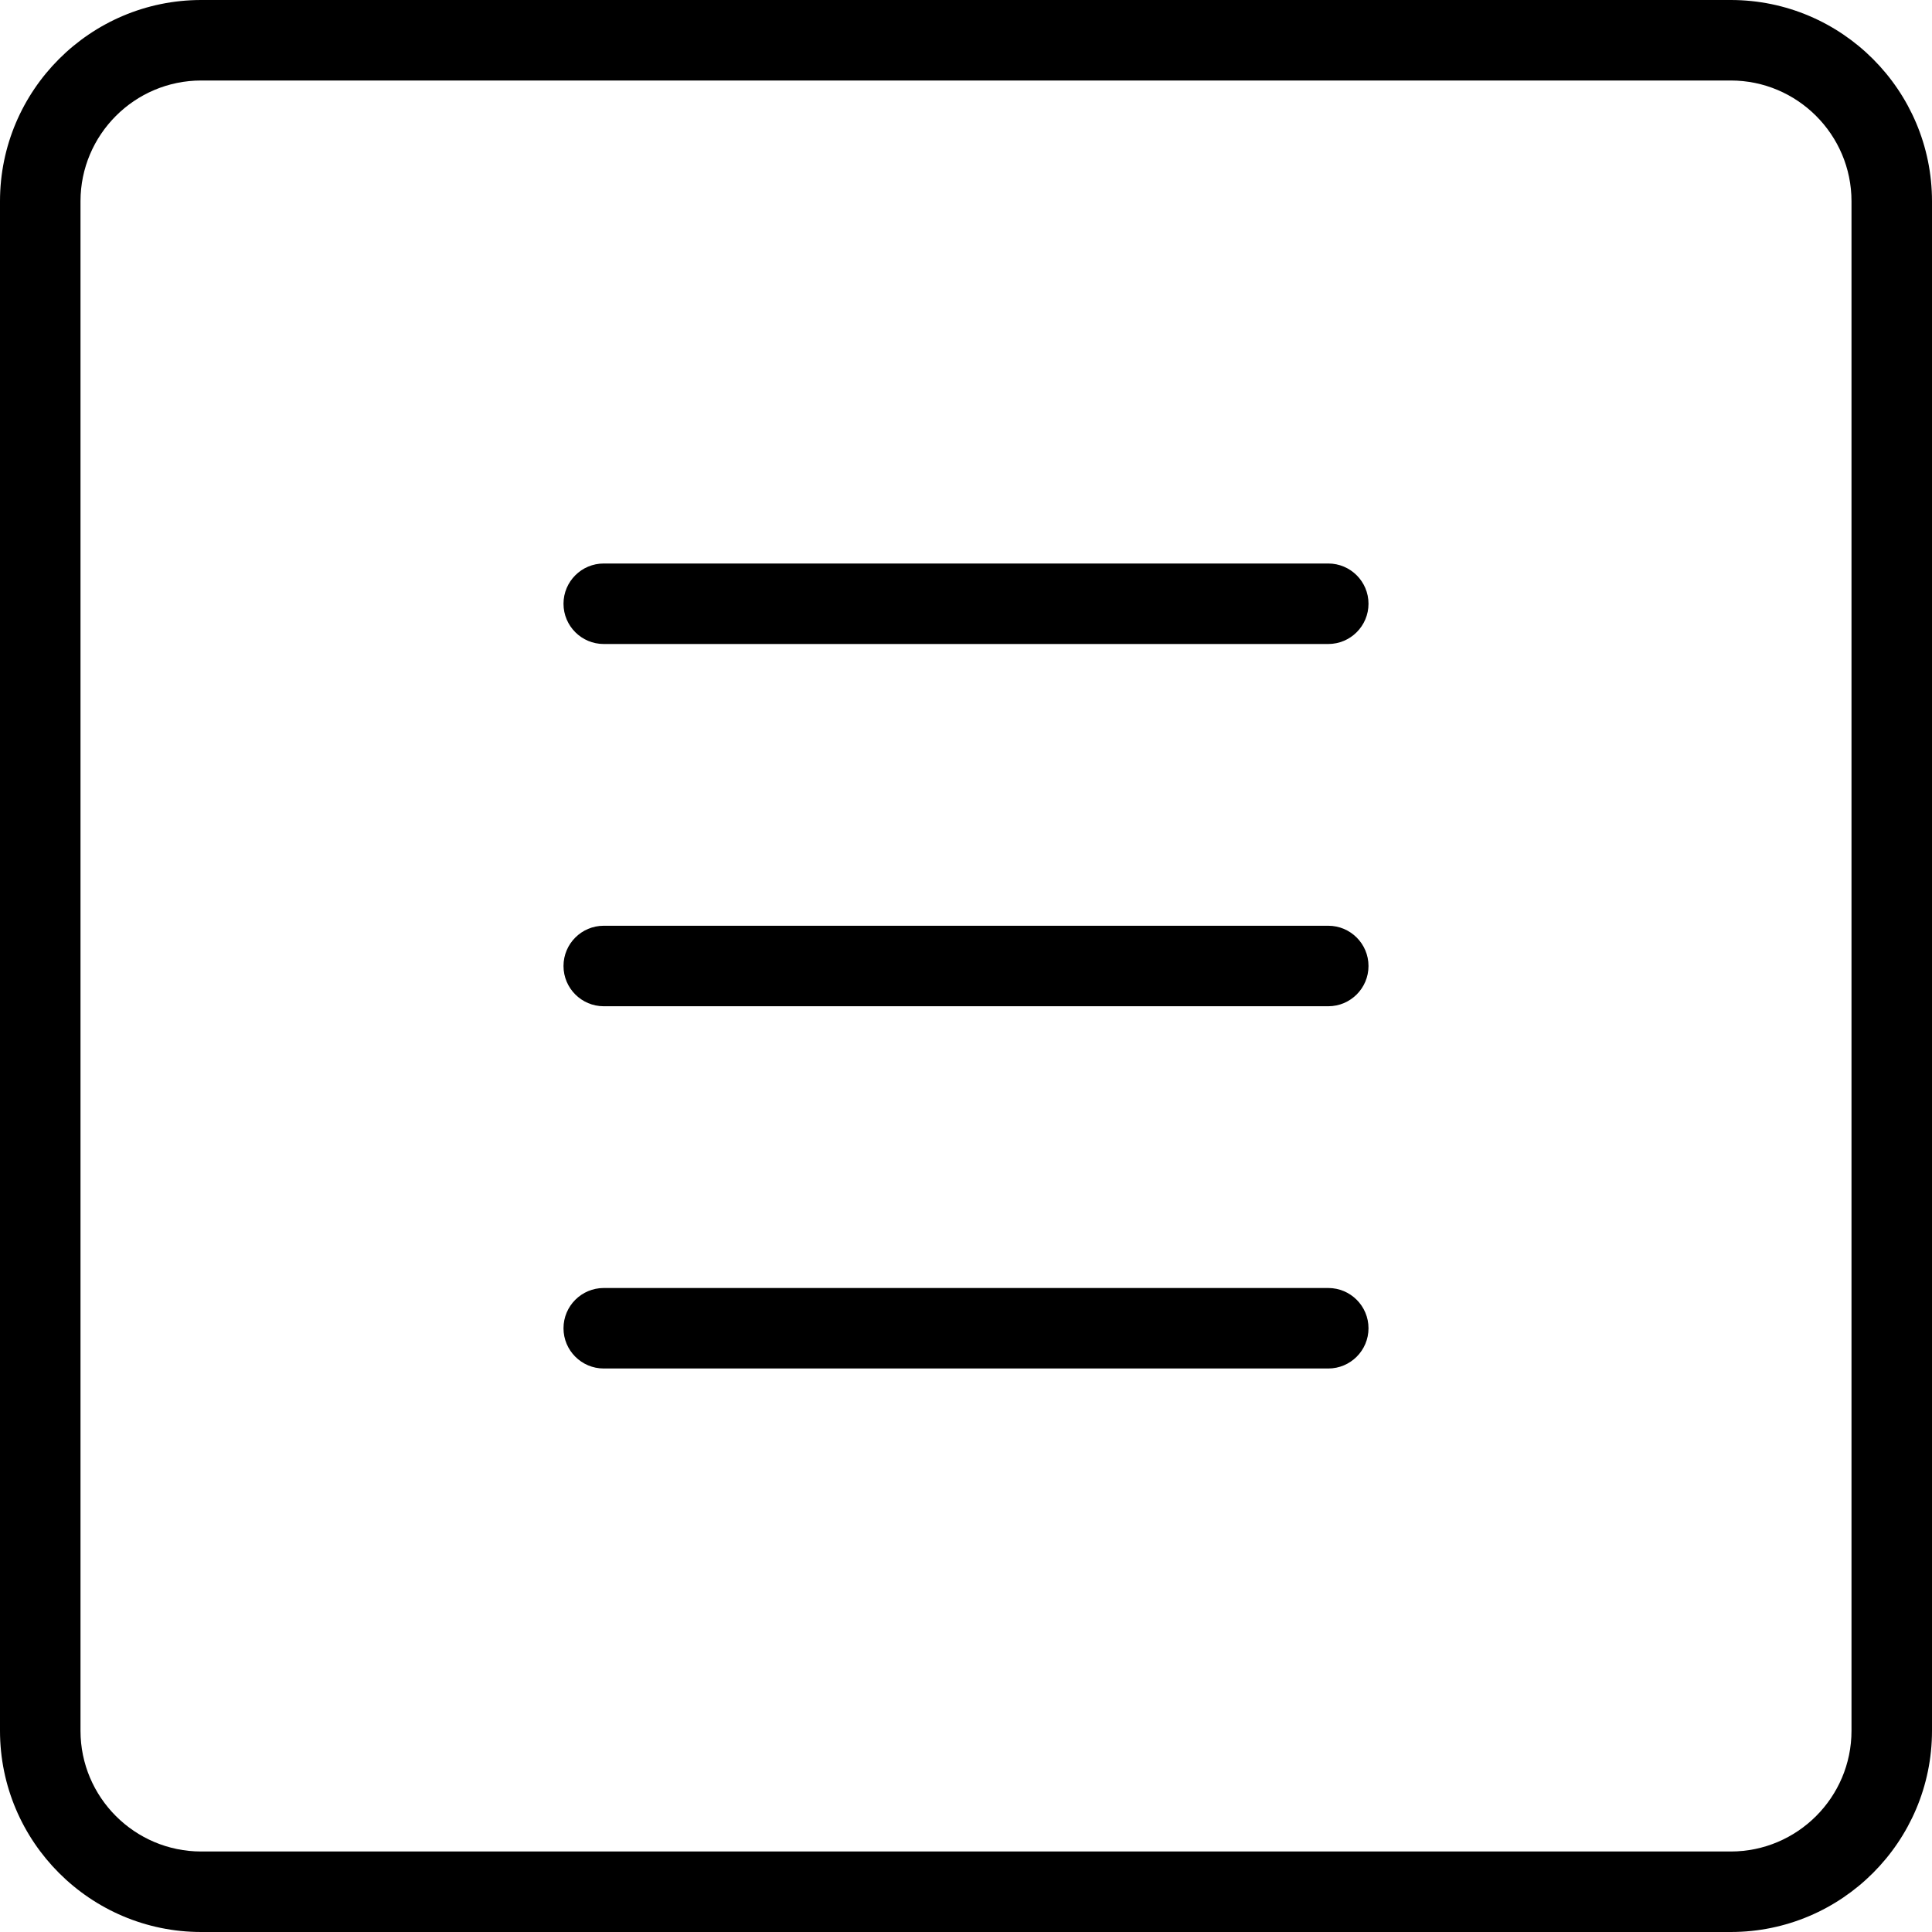
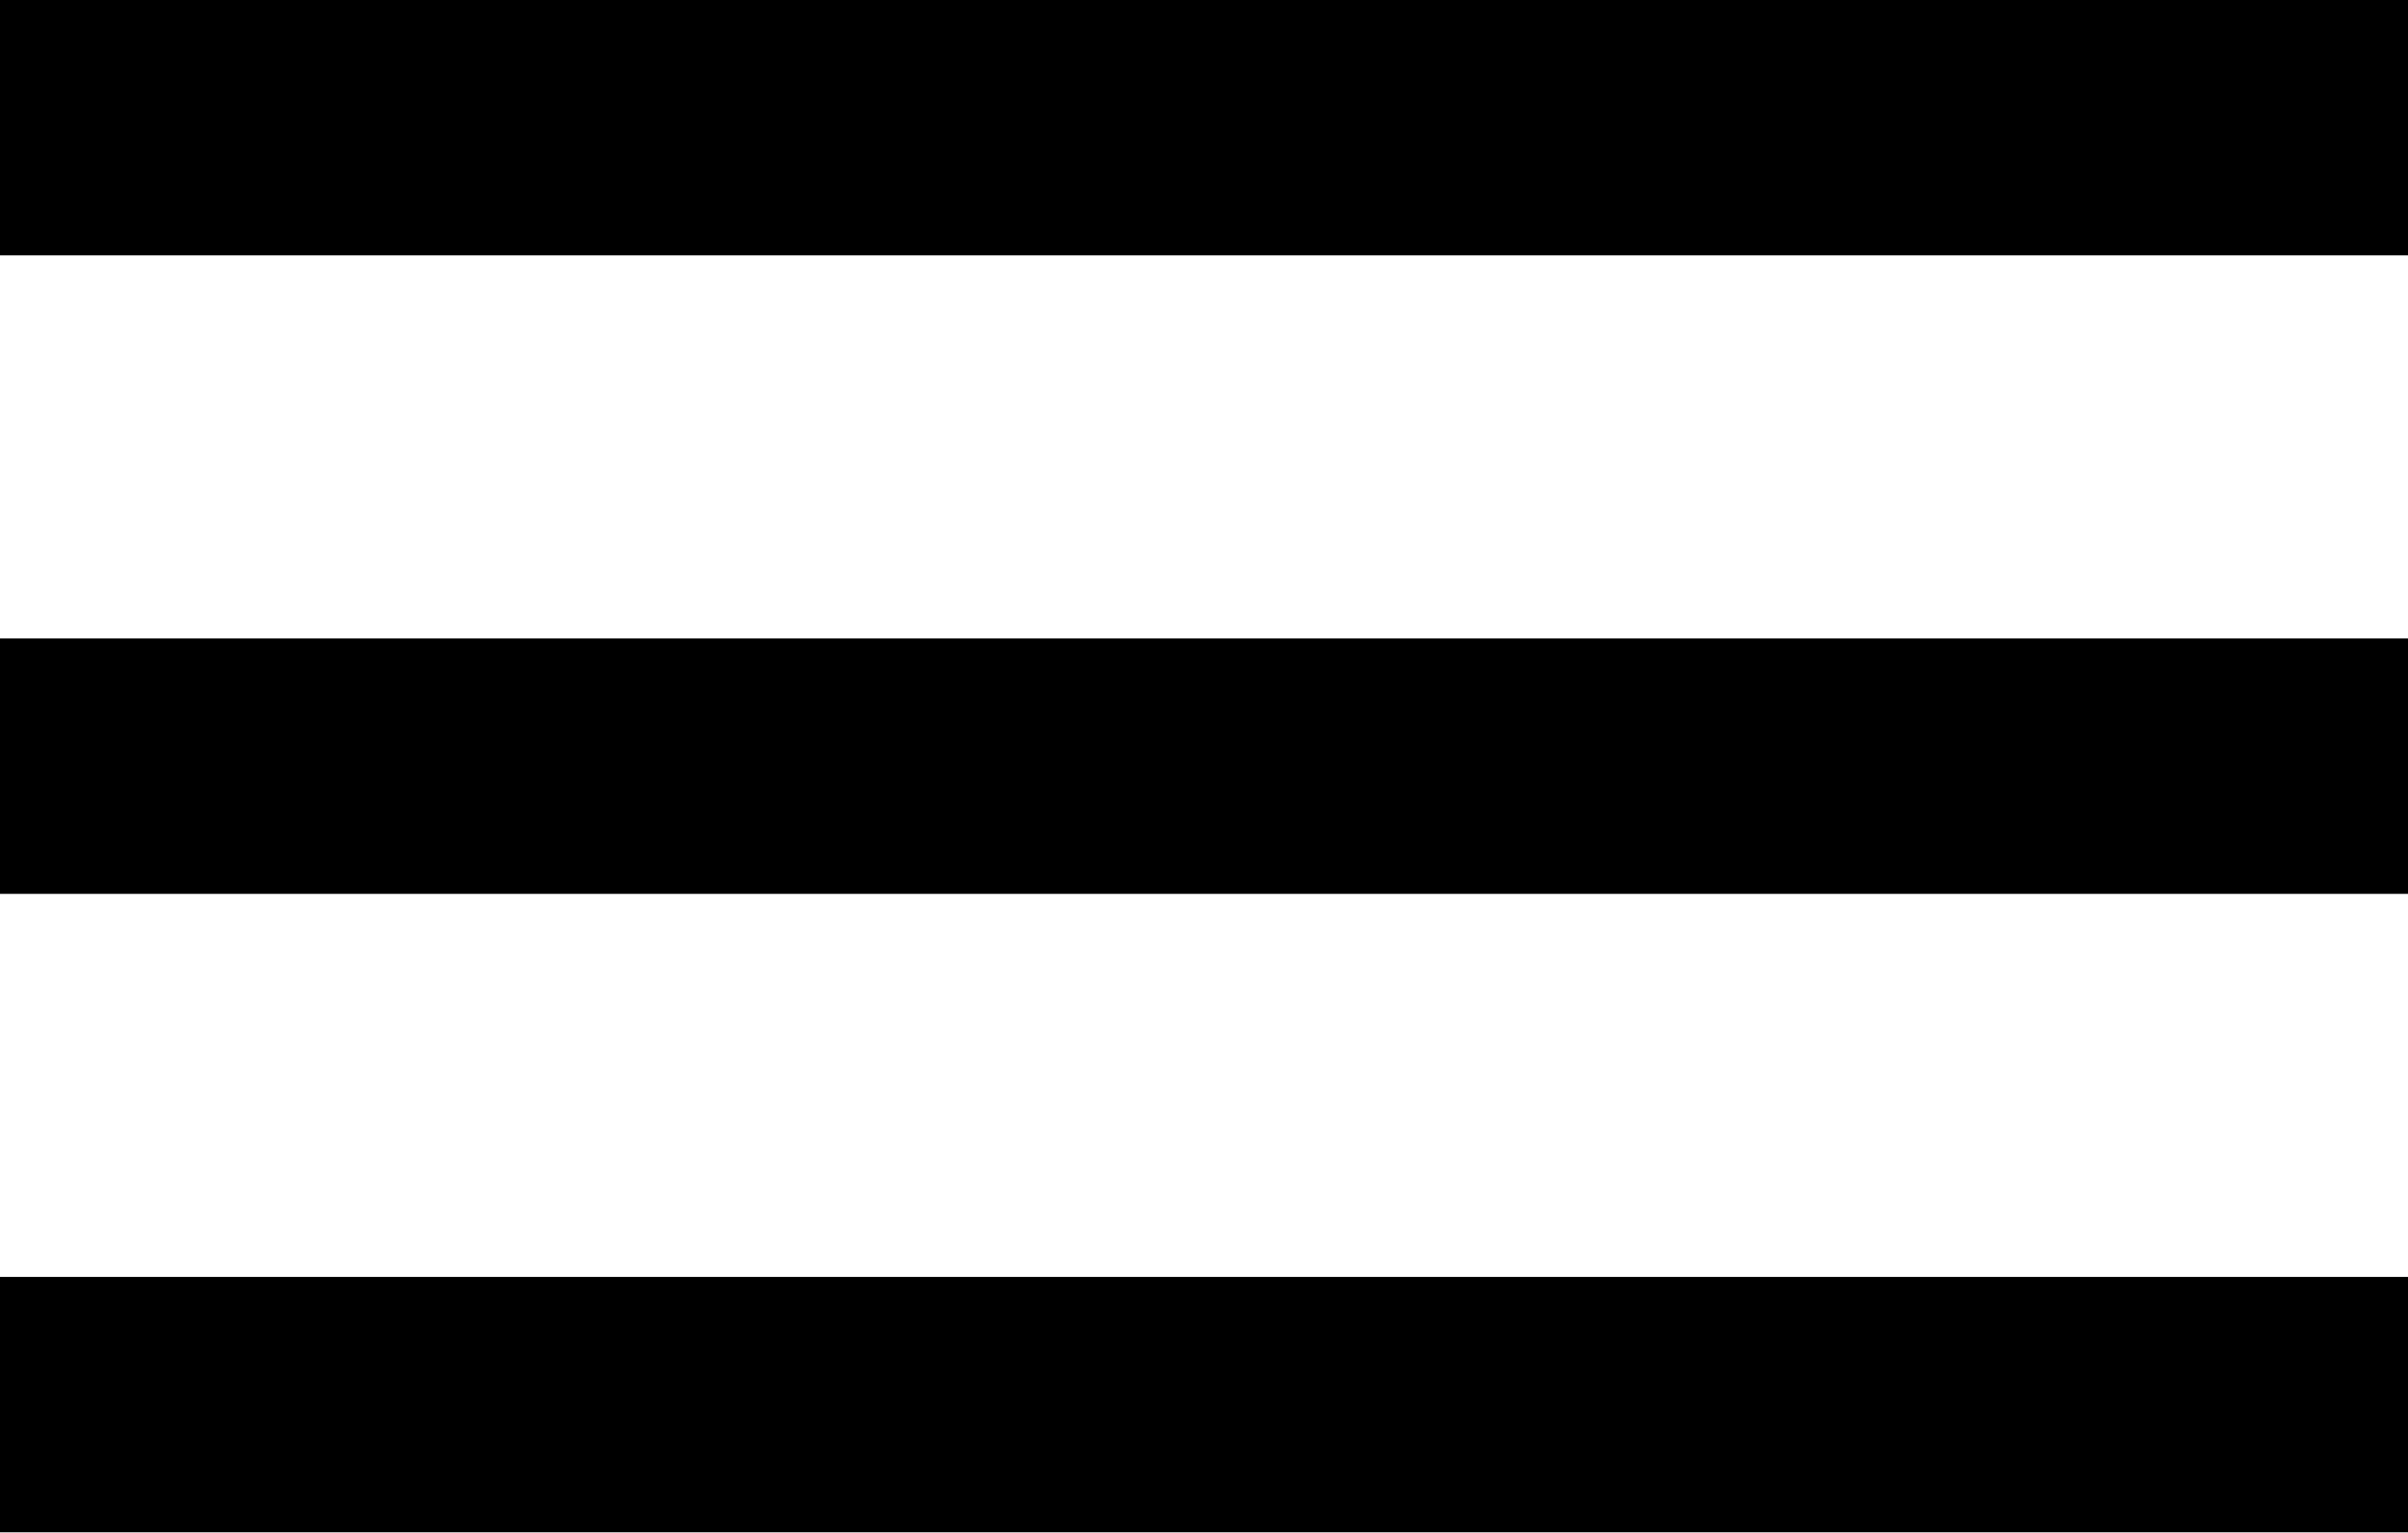
- <svg xmlns="http://www.w3.org/2000/svg" id="light" enable-background="new 0 0 24 24" height="24" viewBox="0 0 24 24" width="24">
-   <g>
-     <path d="m21.5 24h-19c-1.379 0-2.5-1.122-2.5-2.5v-19c0-1.378 1.121-2.5 2.5-2.5h19c1.379 0 2.5 1.122 2.5 2.5v19c0 1.378-1.121 2.5-2.5 2.5zm-19-23c-.827 0-1.5.673-1.5 1.5v19c0 .827.673 1.5 1.5 1.5h19c.827 0 1.5-.673 1.5-1.5v-19c0-.827-.673-1.5-1.5-1.5z" />
-   </g>
-   <g>
-     <path d="m16.5 8h-9c-.276 0-.5-.224-.5-.5s.224-.5.5-.5h9c.276 0 .5.224.5.5s-.224.5-.5.5z" />
-   </g>
-   <g>
-     <path d="m16.5 12.5h-9c-.276 0-.5-.224-.5-.5s.224-.5.5-.5h9c.276 0 .5.224.5.5s-.224.5-.5.5z" />
-   </g>
-   <g>
-     <path d="m16.5 17h-9c-.276 0-.5-.224-.5-.5s.224-.5.5-.5h9c.276 0 .5.224.5.5s-.224.5-.5.5z" />
+ <svg xmlns="http://www.w3.org/2000/svg" width="18.853" height="12" viewBox="0 0 18.853 12">
+   <g id="Icon_feather-menu" data-name="Icon feather-menu" transform="translate(-4.5 -8)">
+     <path id="Path_3" data-name="Path 3" d="M4.5,18H23.353" transform="translate(0 -4)" fill="none" stroke="#000" stroke-linejoin="round" stroke-width="2" />
+     <path id="Path_4" data-name="Path 4" d="M4.5,9H23.353" transform="translate(0)" fill="none" stroke="#000" stroke-linejoin="round" stroke-width="2" />
+     <path id="Path_5" data-name="Path 5" d="M4.5,27H23.353" transform="translate(0 -8)" fill="none" stroke="#000" stroke-linejoin="round" stroke-width="2" />
  </g>
</svg>
